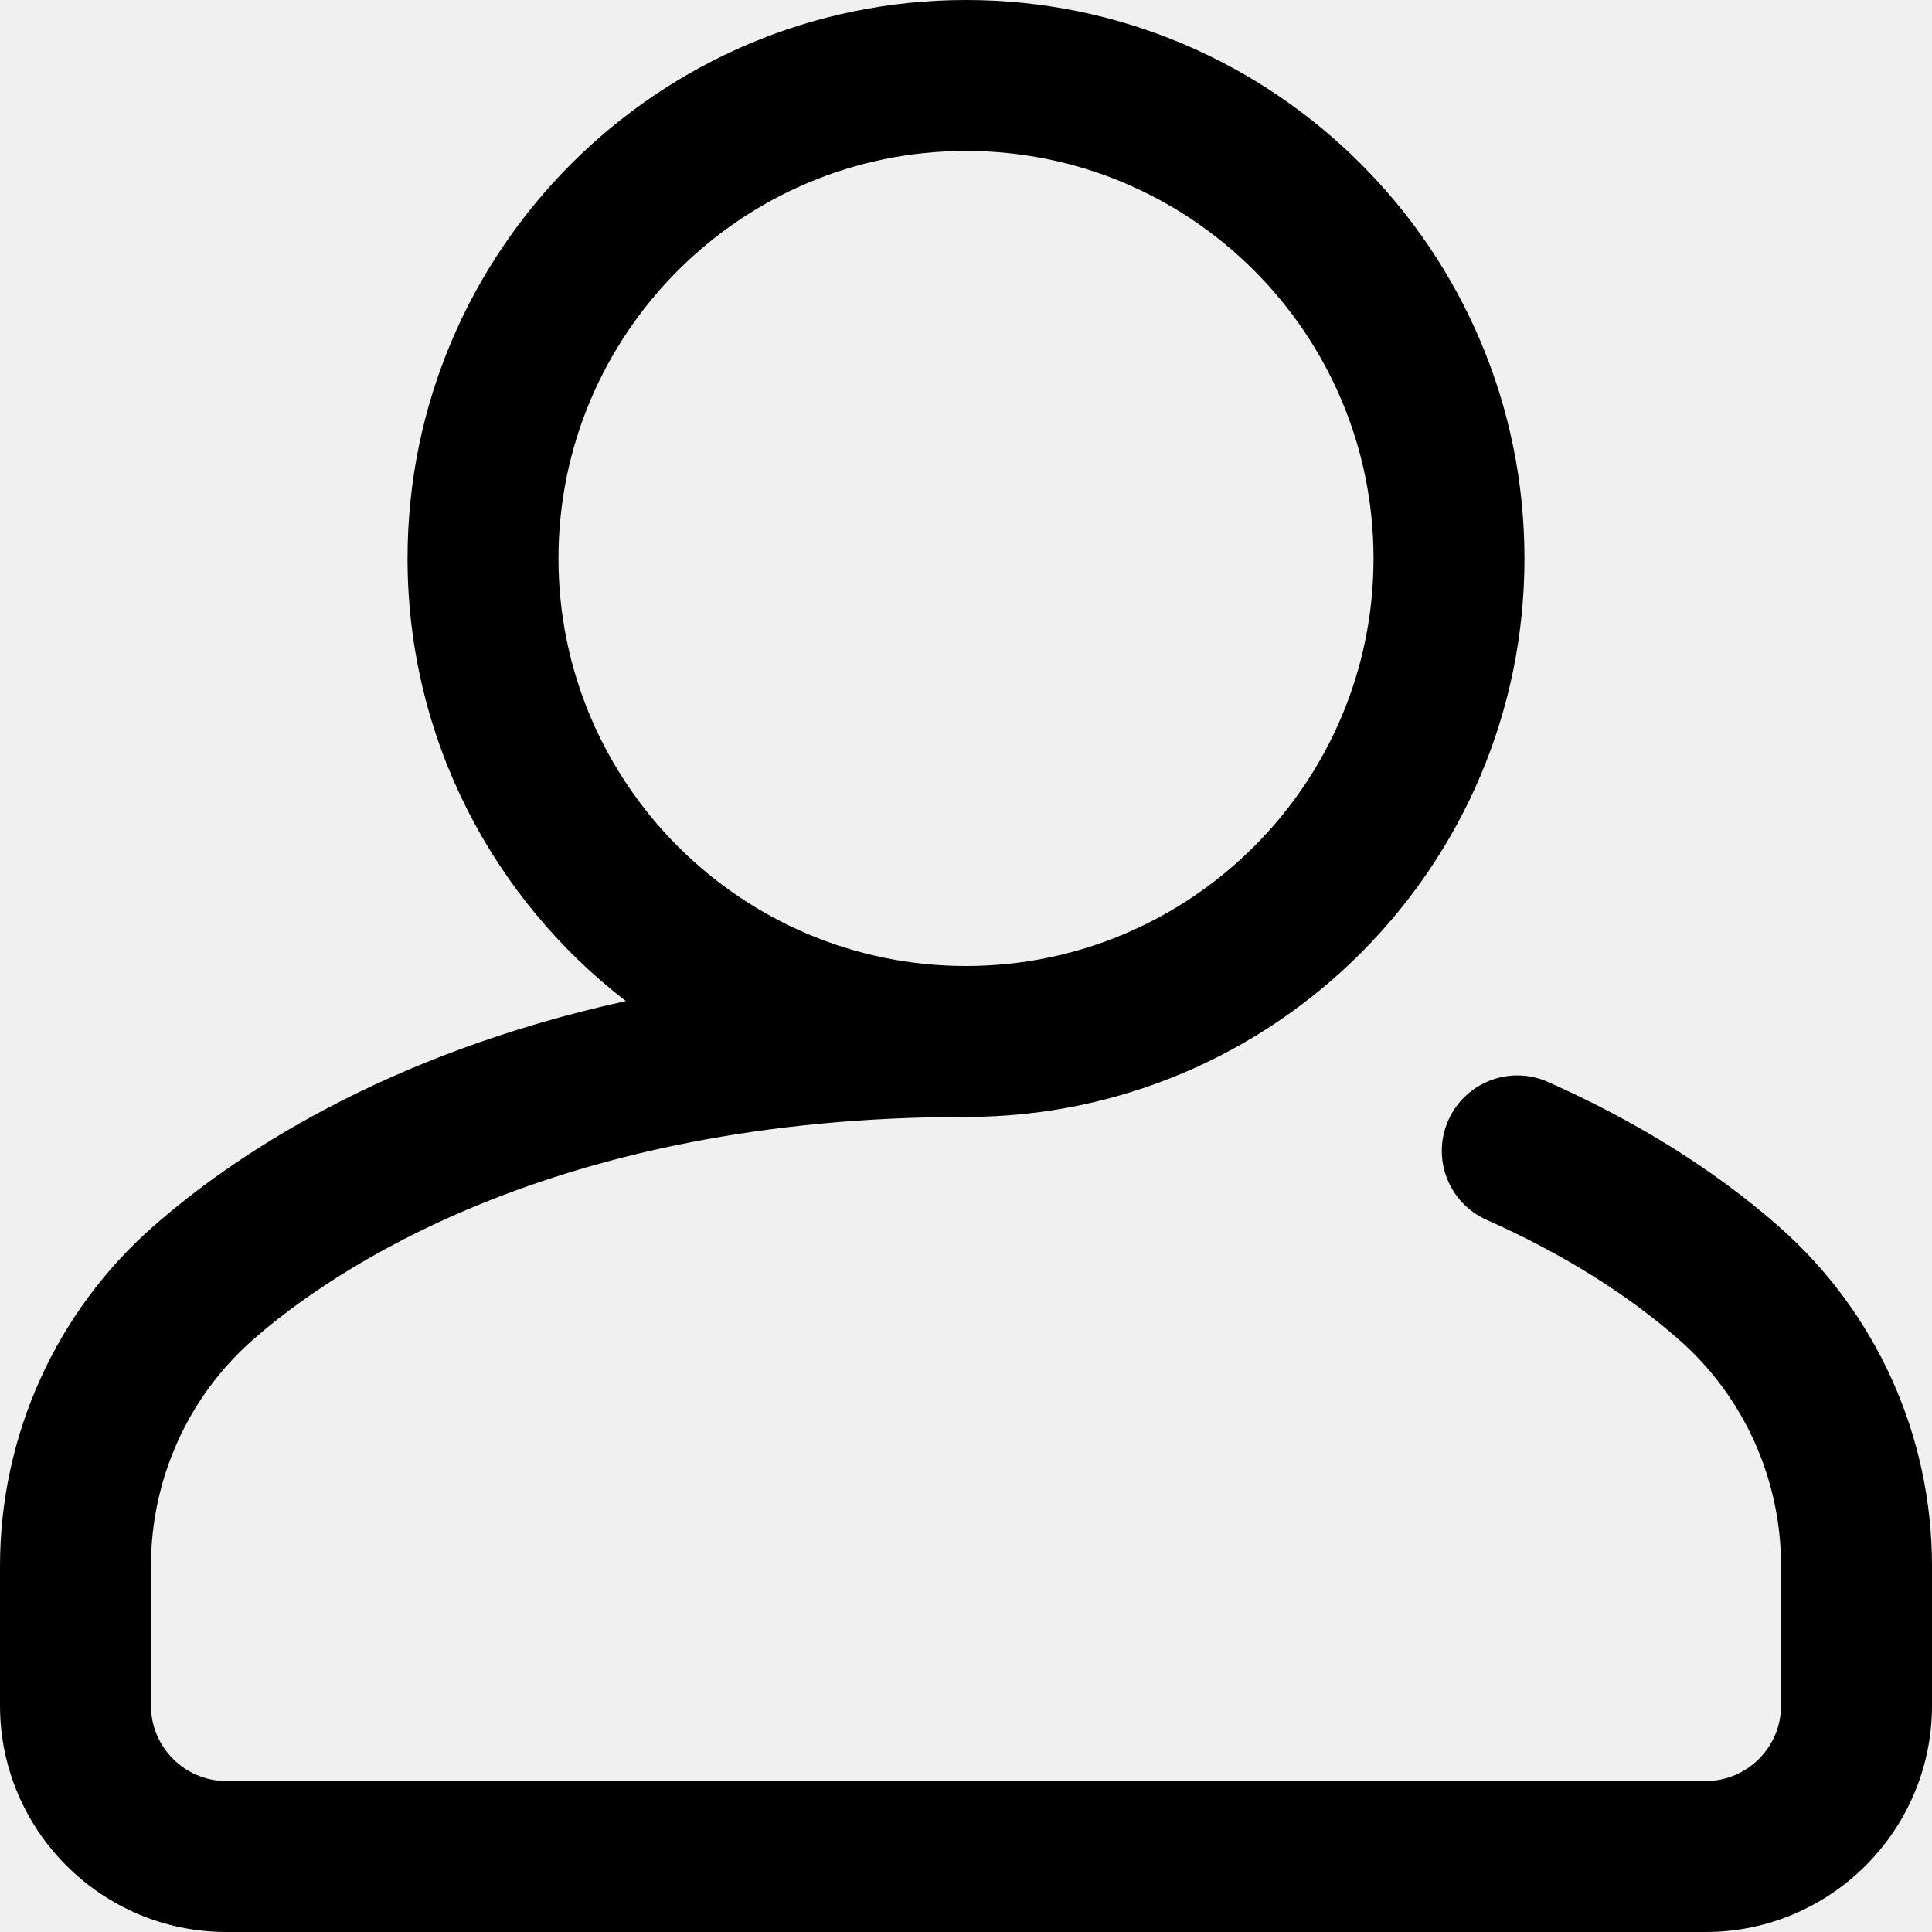
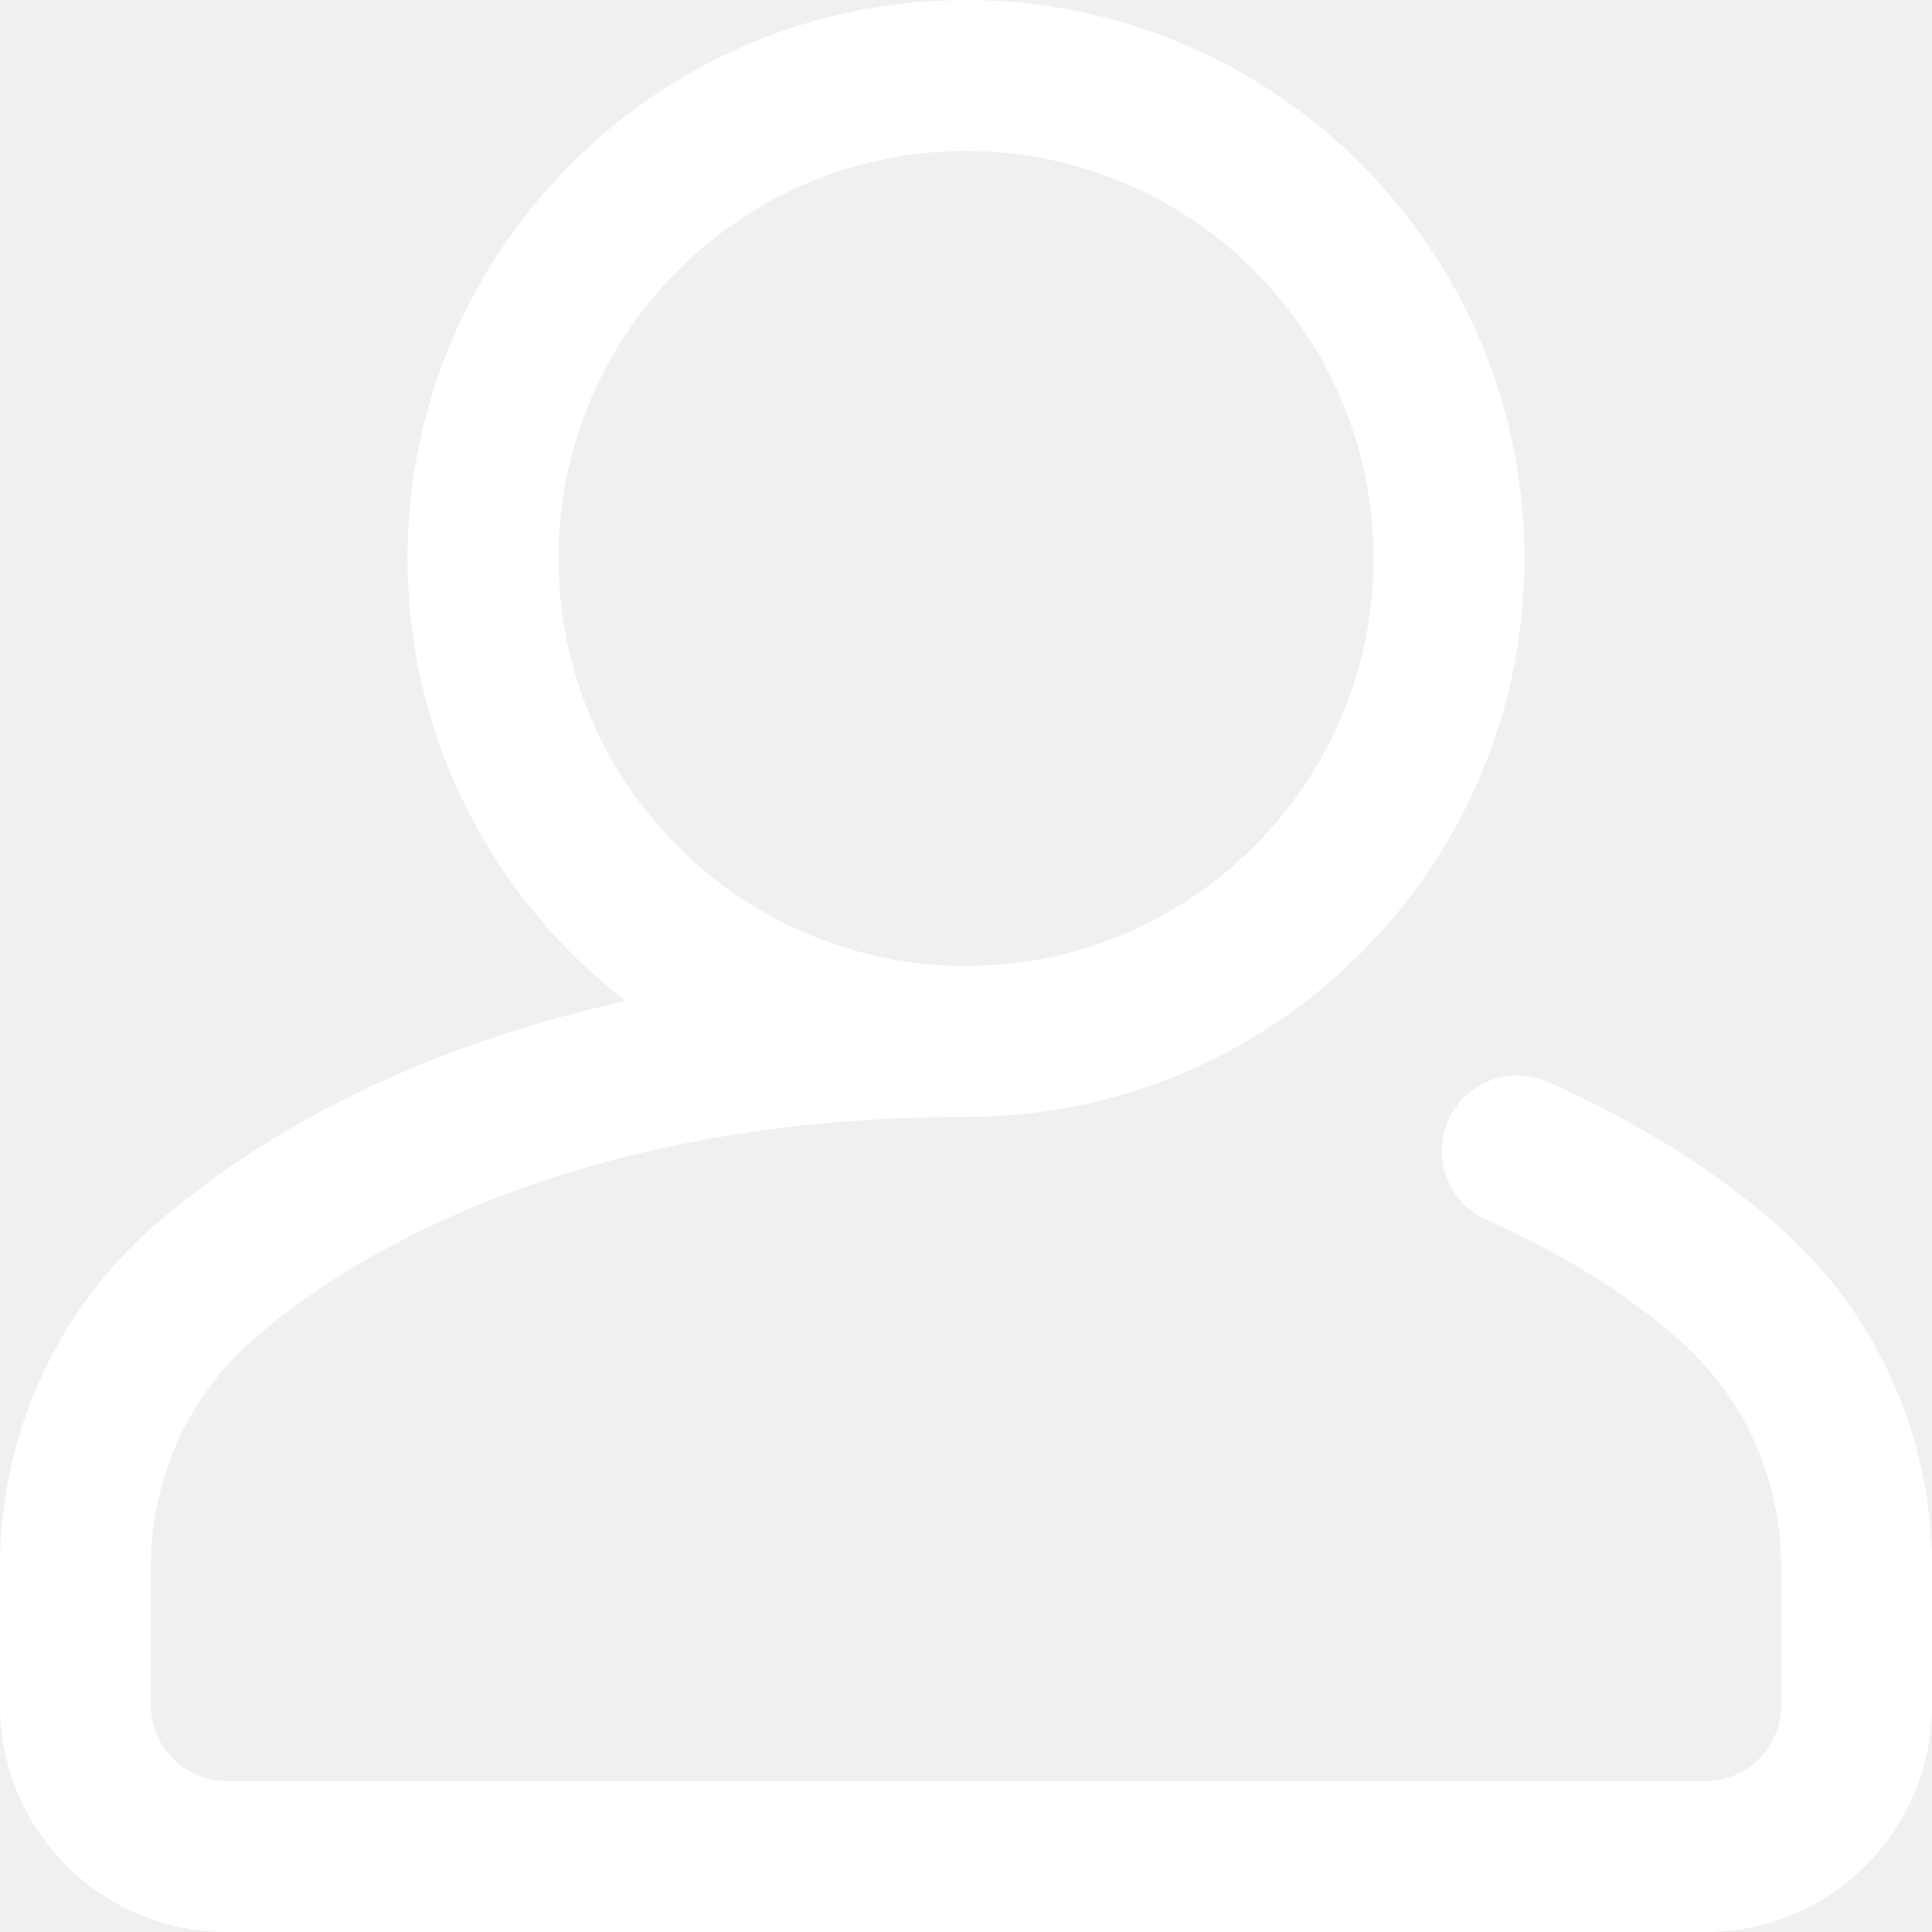
- <svg xmlns="http://www.w3.org/2000/svg" height="512pt" viewBox="0 0 512 512" width="512pt">
-   <path d="m471.387 325.012c-16.969-14.91-37.547-27.793-61.168-38.289-10.098-4.484-21.914.062-26.398 10.156-4.484 10.094.062 21.91 10.156 26.398 19.918 8.852 37.082 19.543 51.008 31.781 17.168 15.086 27.016 36.93 27.016 59.941v37c0 11.027-8.973 20-20 20h-392c-11.027 0-20-8.973-20-20v-37c0-23.012 9.848-44.855 27.016-59.941 20.207-17.758 79.082-59.059 188.984-59.059 81.605 0 148-66.395 148-148s-66.395-148-148-148-148 66.395-148 148c0 47.707 22.695 90.207 57.852 117.289-64.328 14.141-104.344 41.359-125.238 59.723-25.809 22.676-40.613 55.473-40.613 89.988v37c0 33.086 26.914 60 60 60h392c33.086 0 60-26.914 60-60v-37c0-34.516-14.805-67.312-40.613-89.988zm-323.387-177.012c0-59.551 48.449-108 108-108s108 48.449 108 108-48.449 108-108 108-108-48.449-108-108zm0 0" />
+ <svg xmlns="http://www.w3.org/2000/svg" version="1.1" width="512" height="512" x="0" y="0" viewBox="0 0 512 512" style="enable-background:new 0 0 512 512" xml:space="preserve" class="">
+   <g>
+     <path d="m471.387 325.012c-16.969-14.91-37.547-27.793-61.168-38.289-10.098-4.484-21.914.062-26.398 10.156-4.484 10.094.062 21.91 10.156 26.398 19.918 8.852 37.082 19.543 51.008 31.781 17.168 15.086 27.016 36.93 27.016 59.941v37c0 11.027-8.973 20-20 20h-392c-11.027 0-20-8.973-20-20v-37c0-23.012 9.848-44.855 27.016-59.941 20.207-17.758 79.082-59.059 188.984-59.059 81.605 0 148-66.395 148-148s-66.395-148-148-148-148 66.395-148 148c0 47.707 22.695 90.207 57.852 117.289-64.328 14.141-104.344 41.359-125.238 59.723-25.809 22.676-40.613 55.473-40.613 89.988v37c0 33.086 26.914 60 60 60h392c33.086 0 60-26.914 60-60v-37c0-34.516-14.805-67.312-40.613-89.988zm-323.387-177.012c0-59.551 48.449-108 108-108s108 48.449 108 108-48.449 108-108 108-108-48.449-108-108zm0 0" fill="#ffffff" data-original="#000000" style="" class="" />
+   </g>
</svg>
